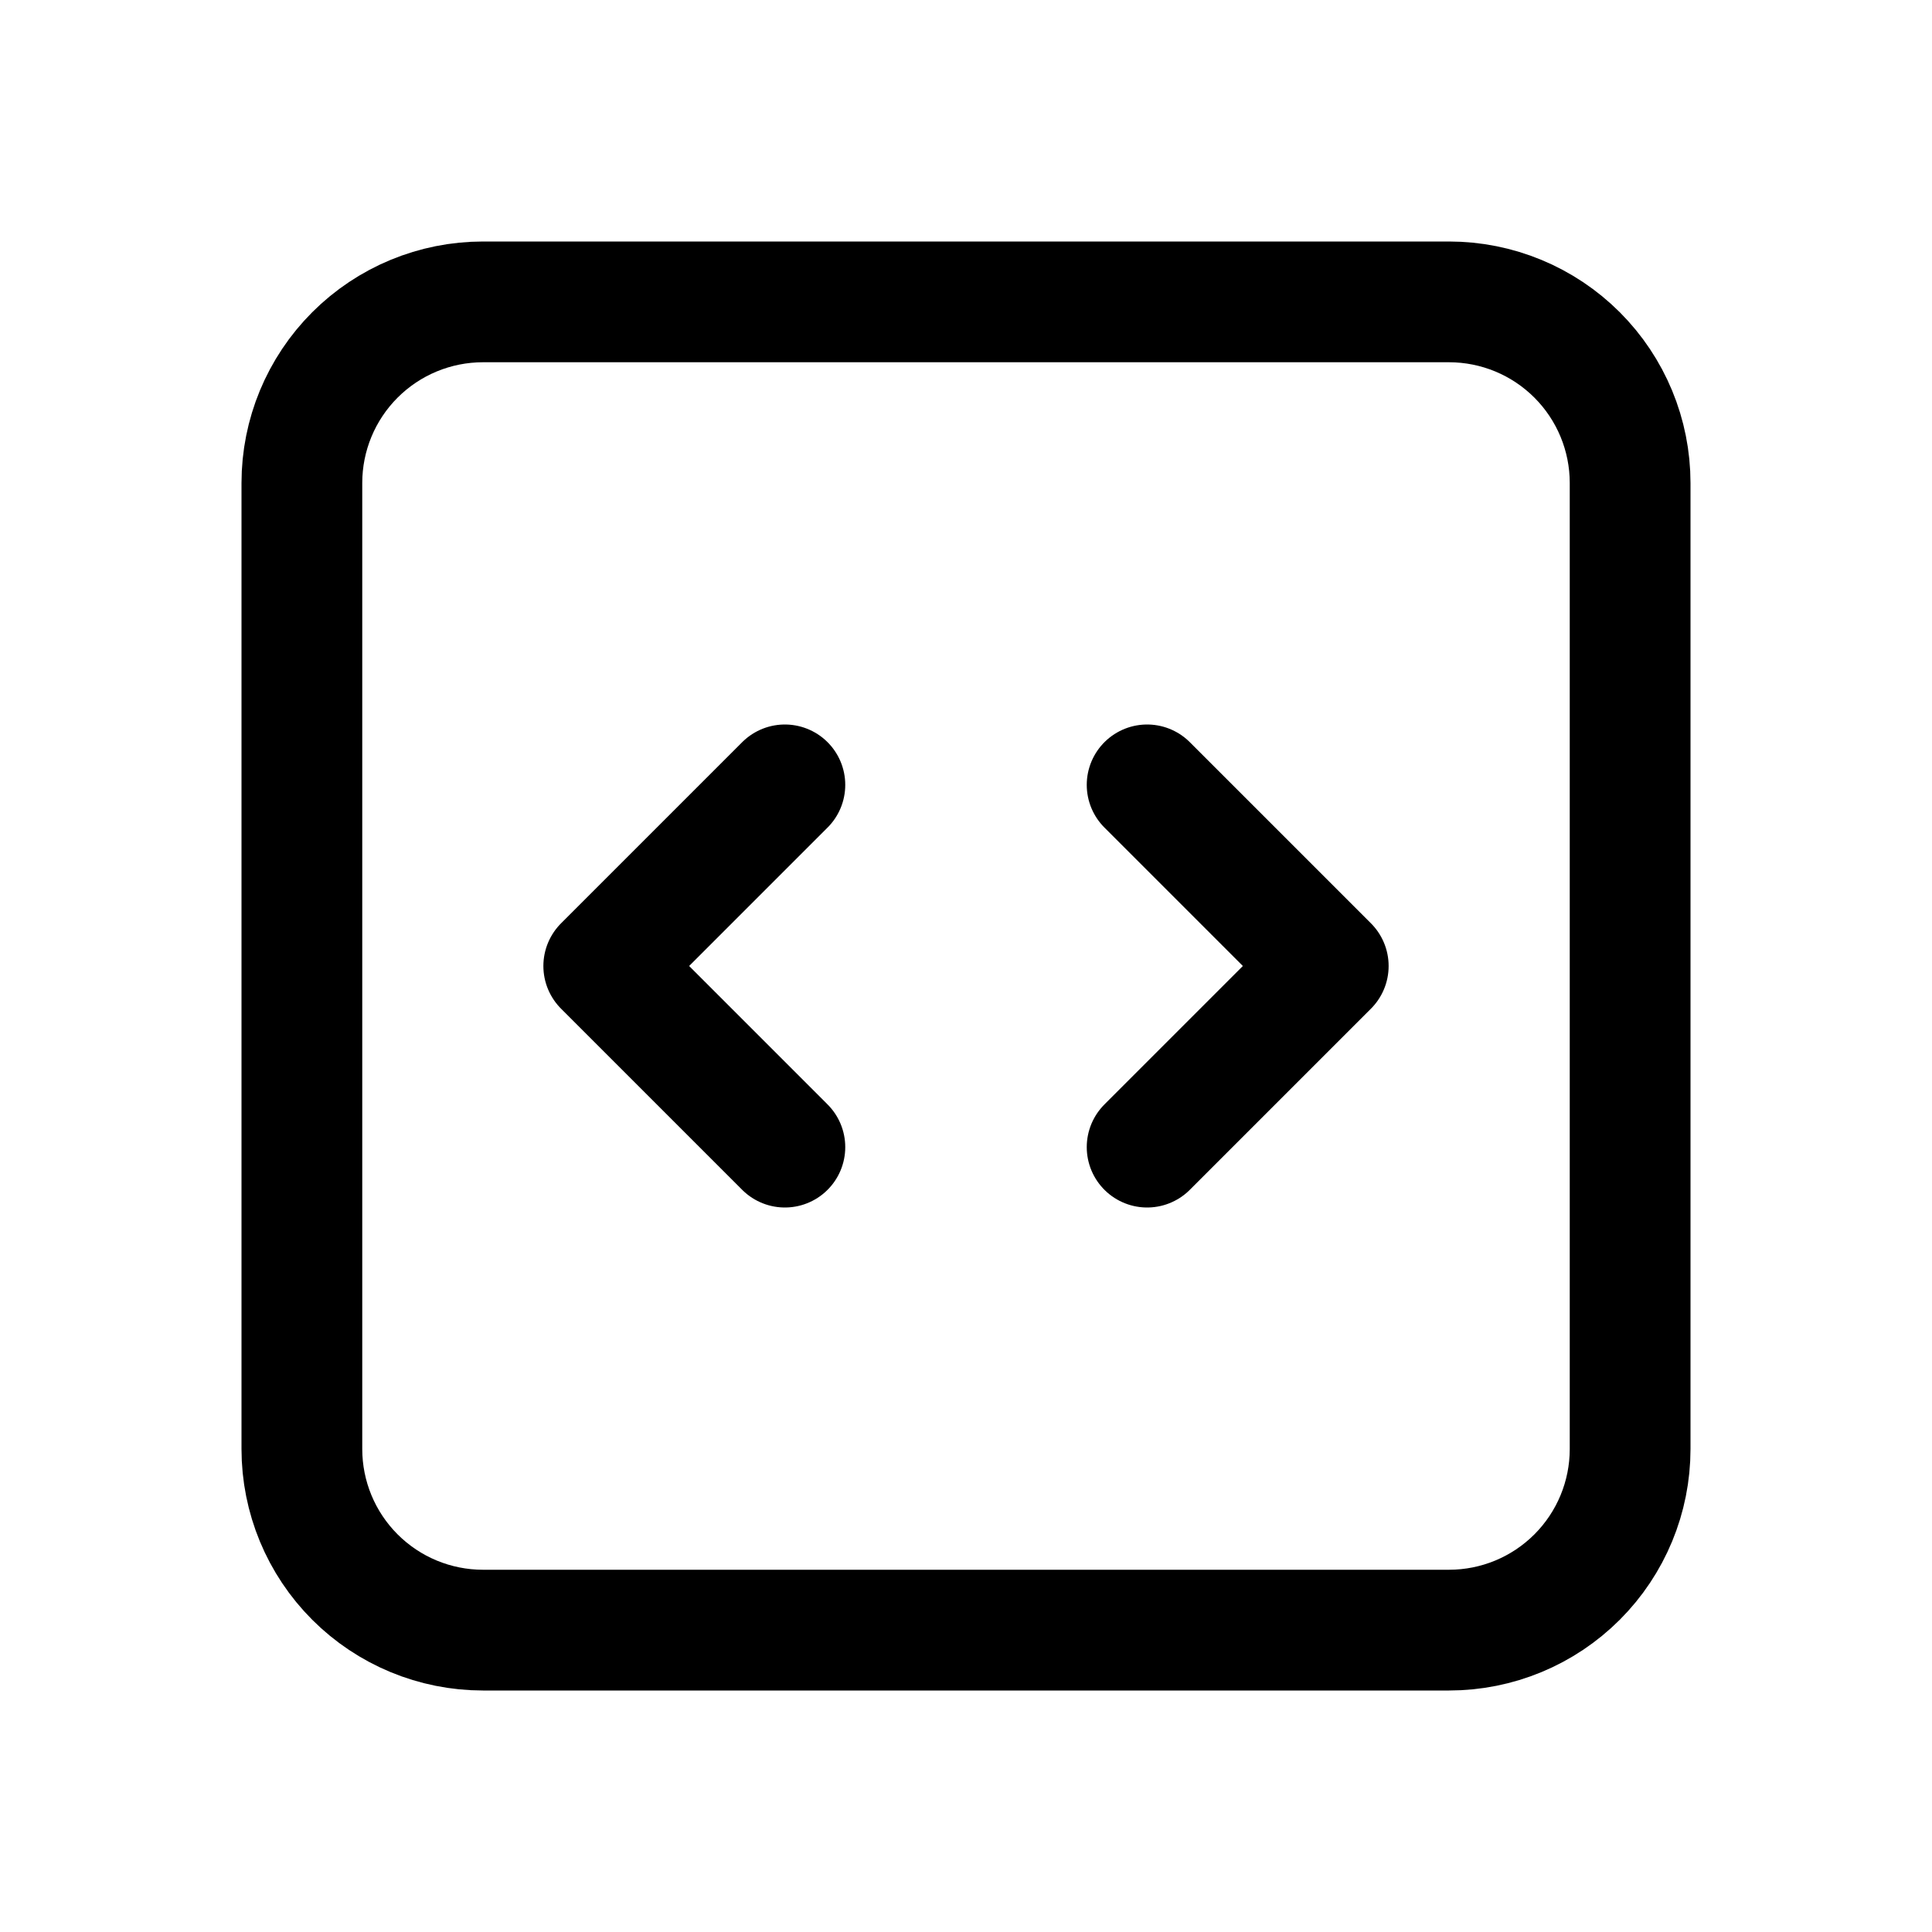
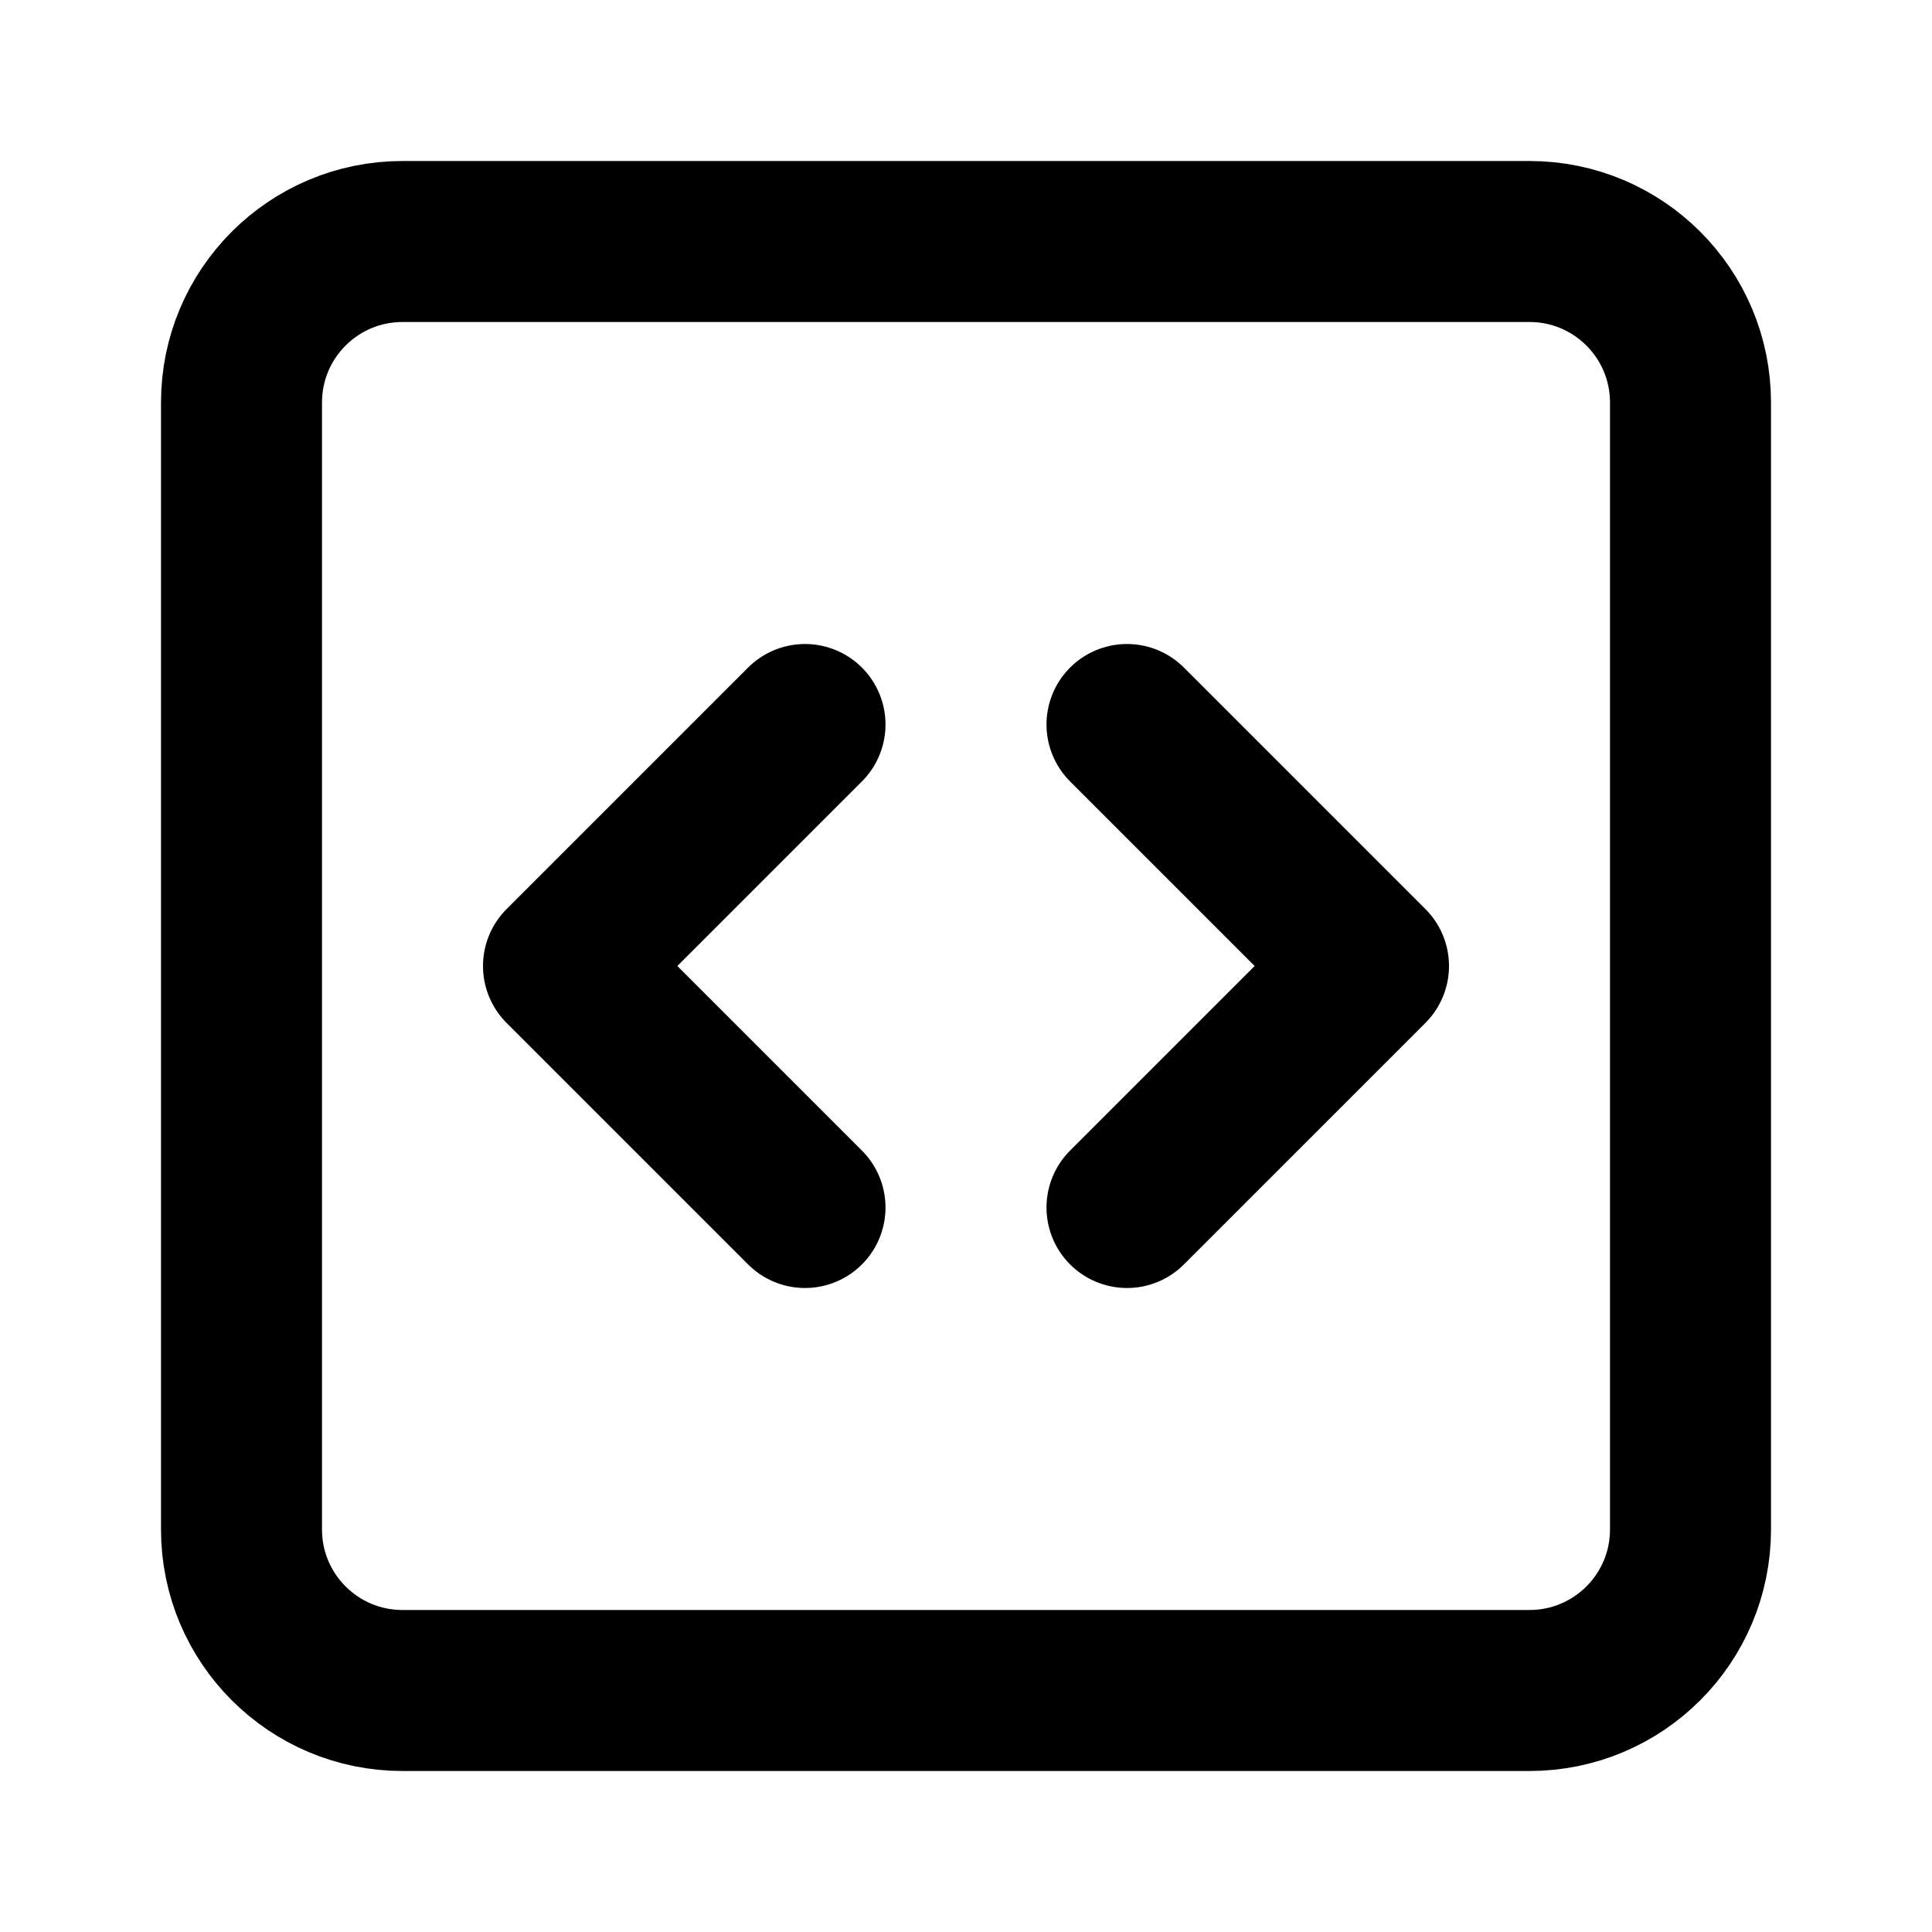
- <svg xmlns="http://www.w3.org/2000/svg" viewBox="0 0 24 24" fill="none">
-   <path d="M14.25 9.75L16.5 12L14.25 14.25M9.75 14.25L7.5 12L9.75 9.75M6 20.25H18C18.597 20.25 19.169 20.013 19.591 19.591C20.013 19.169 20.25 18.597 20.25 18V6C20.25 5.403 20.013 4.831 19.591 4.409C19.169 3.987 18.597 3.75 18 3.75H6C5.403 3.75 4.831 3.987 4.409 4.409C3.987 4.831 3.75 5.403 3.75 6V18C3.75 18.597 3.987 19.169 4.409 19.591C4.831 20.013 5.403 20.25 6 20.25Z" stroke="currentColor" stroke-width="1.5" stroke-linecap="round" stroke-linejoin="round" />
+ <svg xmlns="http://www.w3.org/2000/svg" viewBox="0 0 24 24" fill="none" stroke="currentColor" stroke-linecap="round" stroke-linejoin="round" stroke-width="2">
+   <path d="m10 9-3 3 3 3" />
+   <path d="m14 15 3-3-3-3" />
+   <rect x="3" y="3" width="18" height="18" rx="2" />
</svg>
